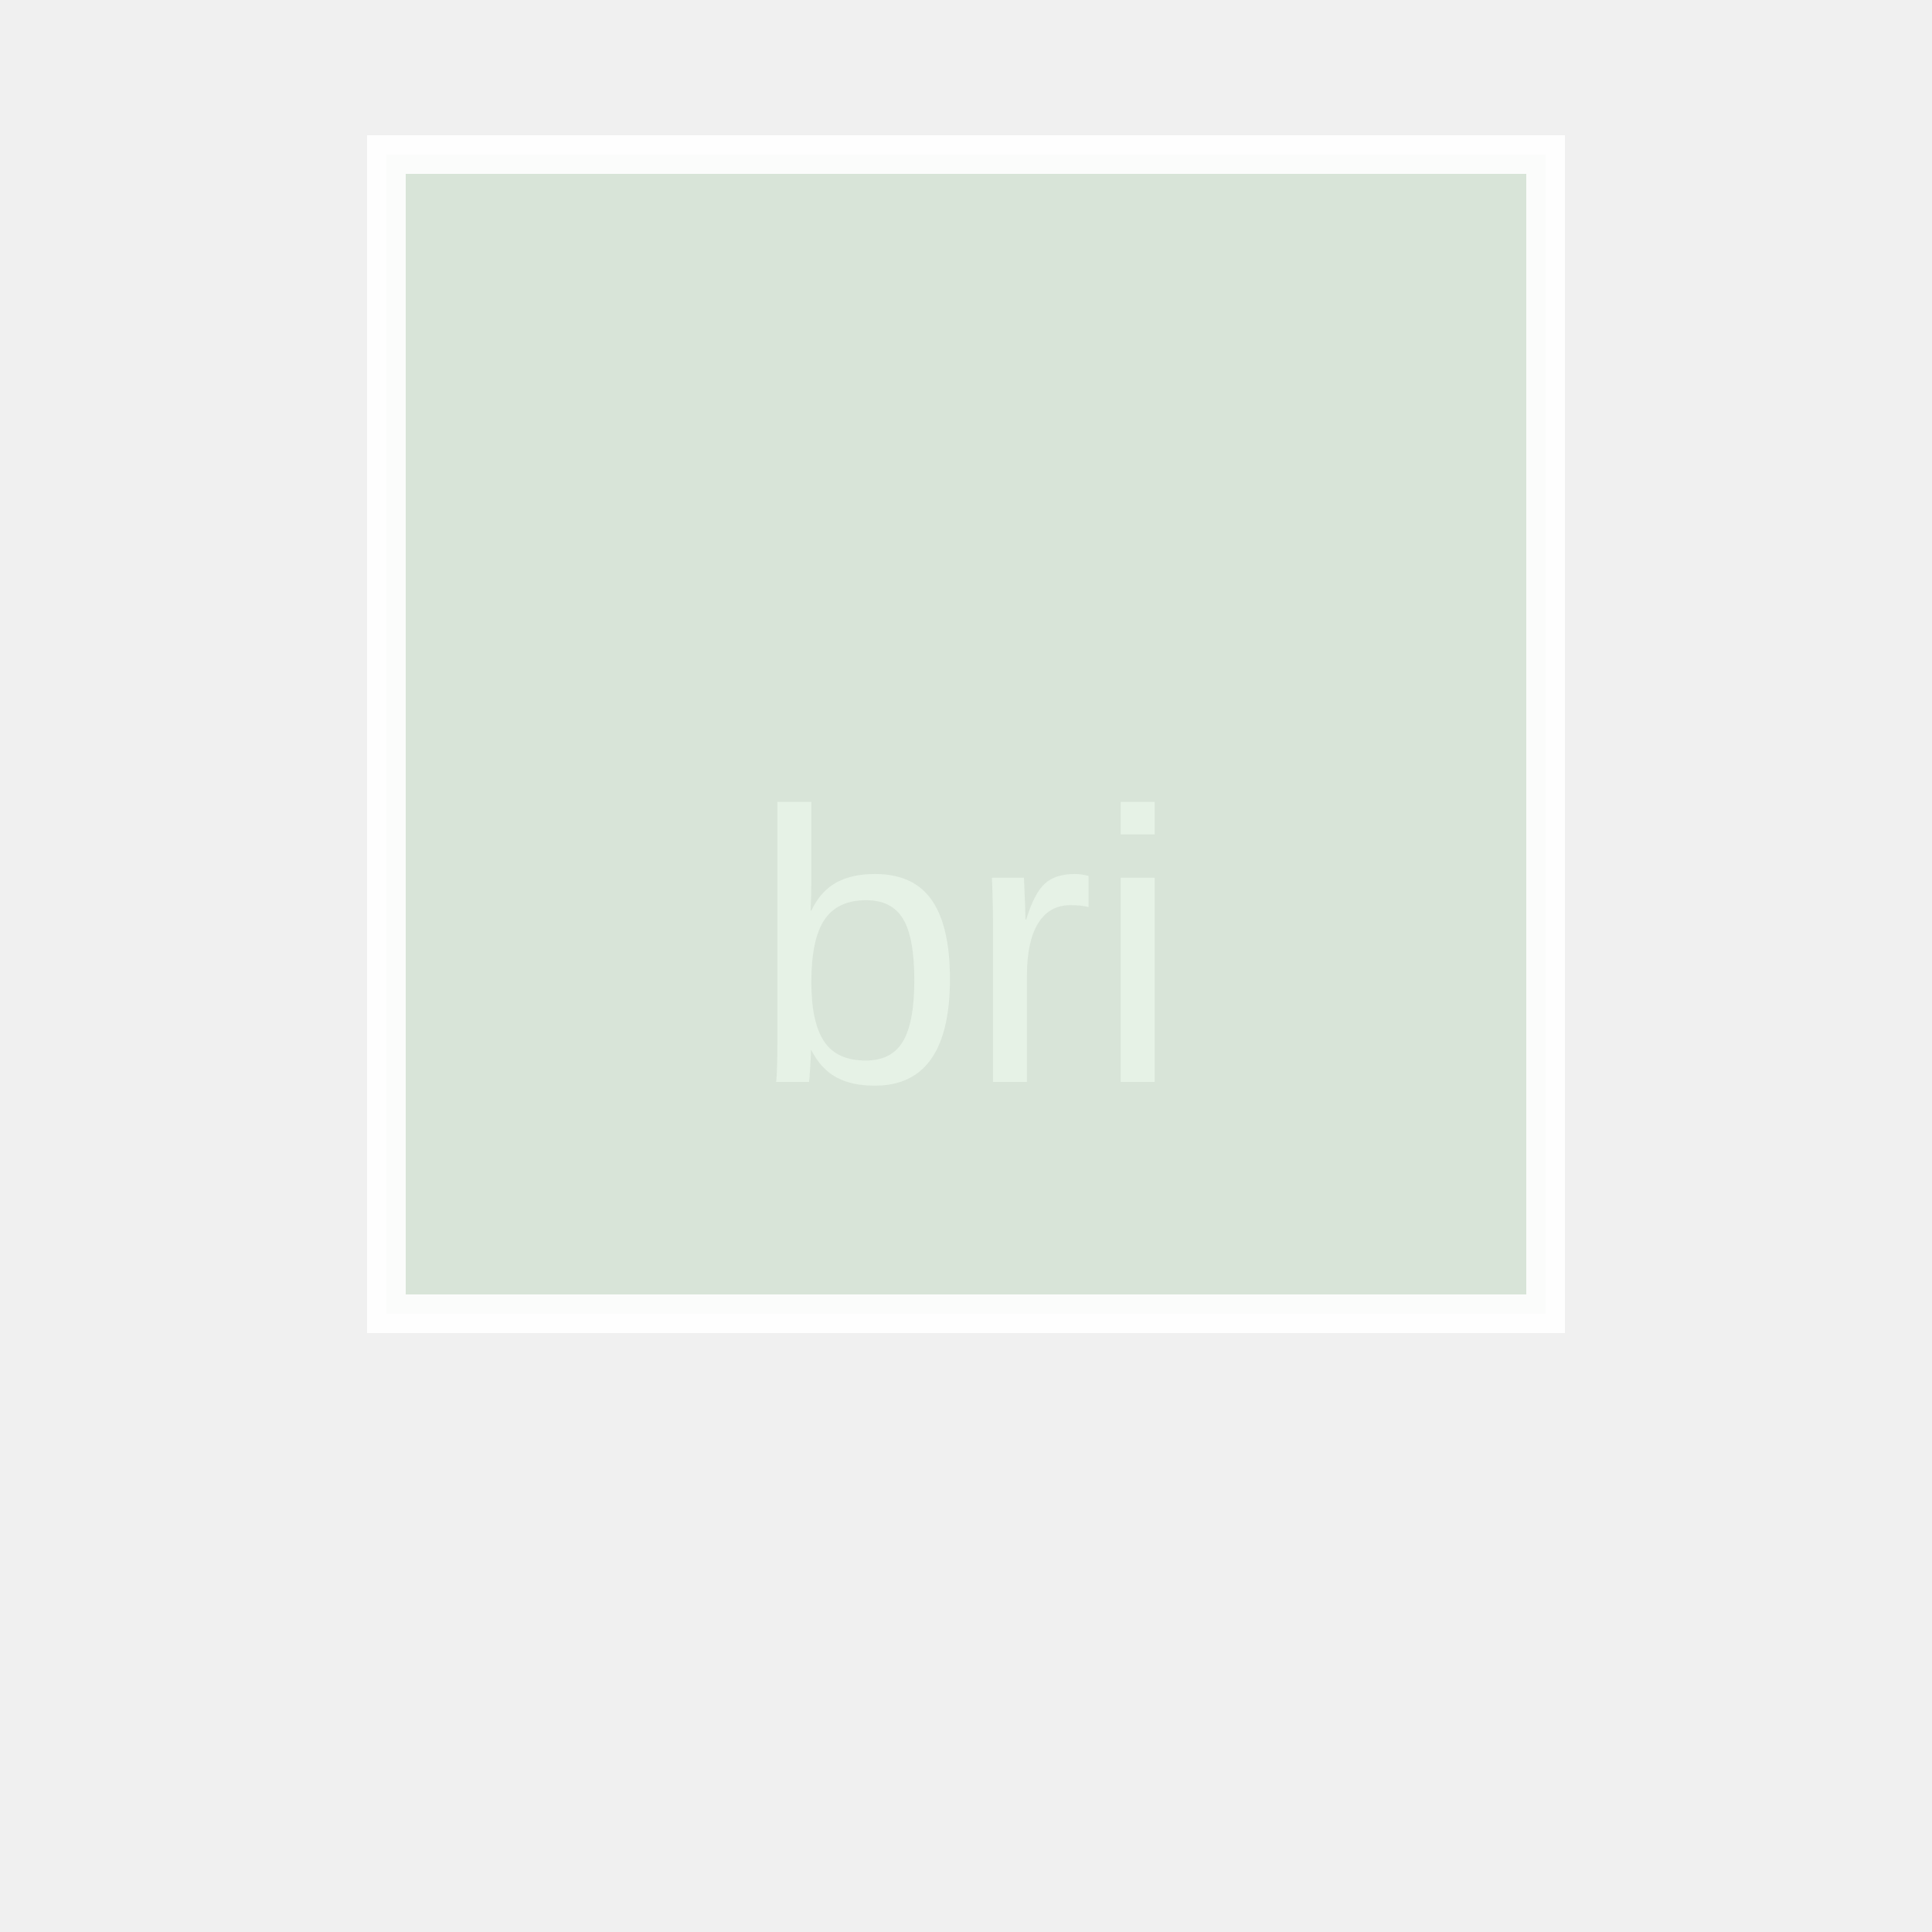
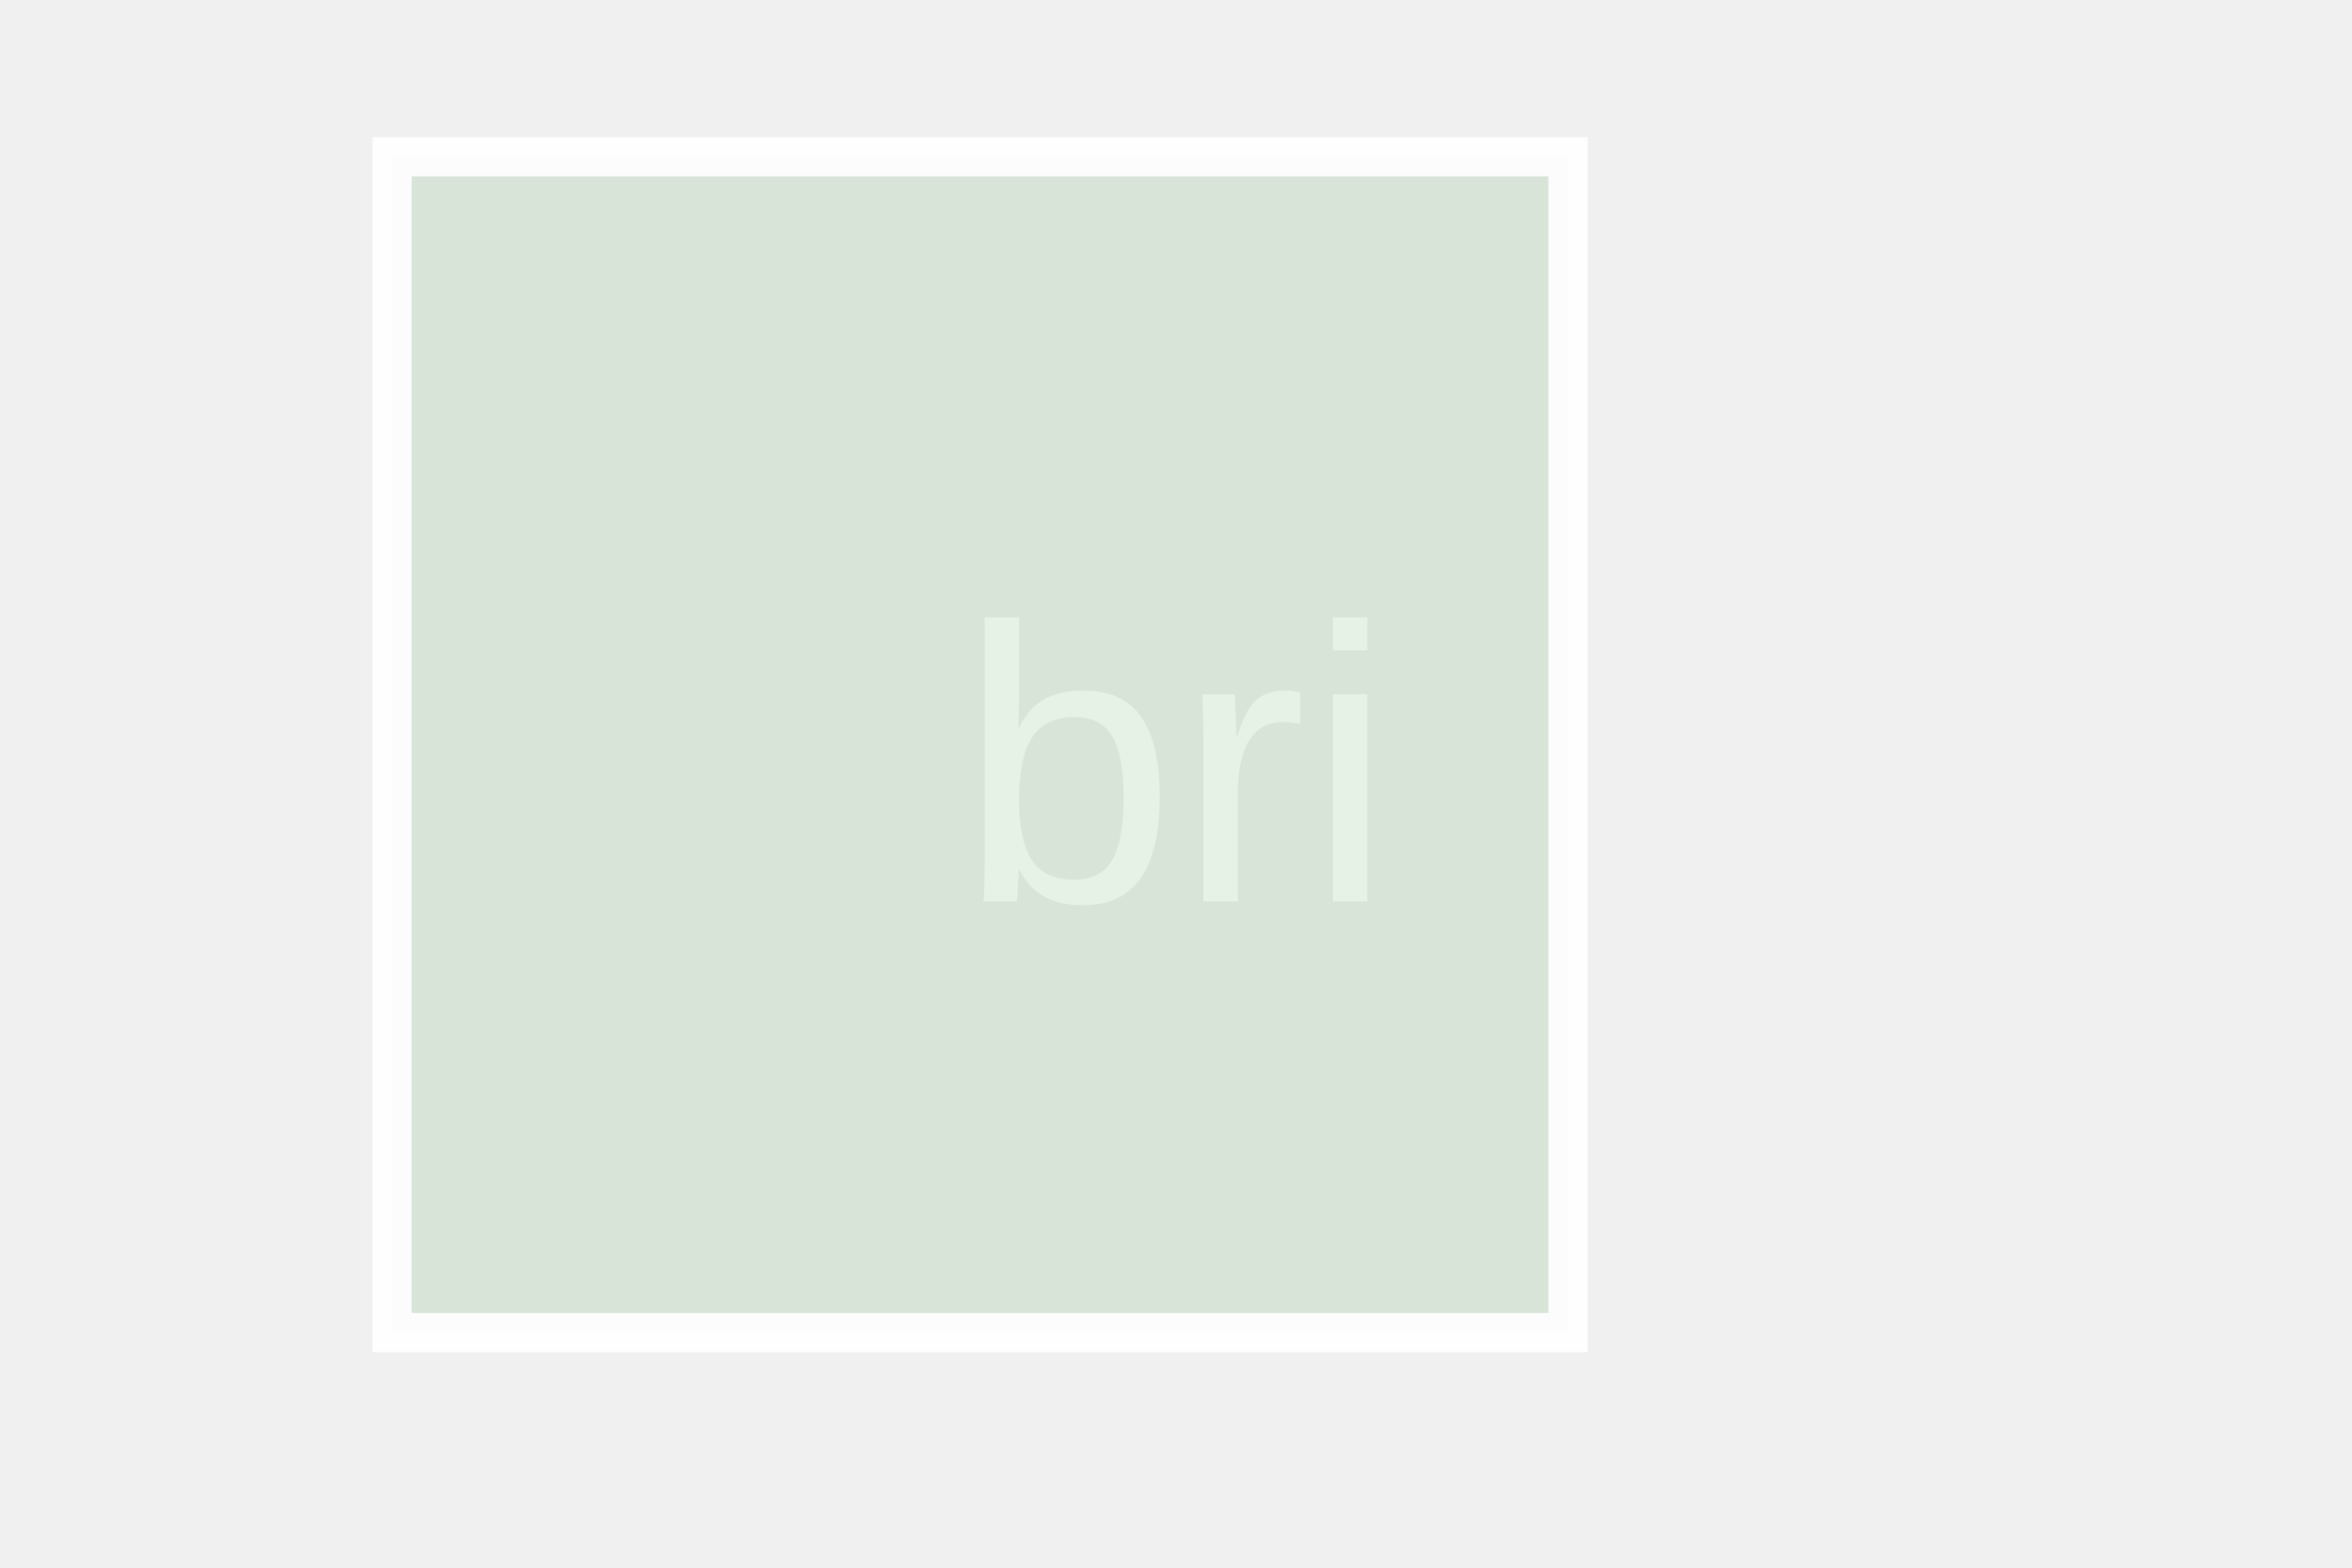
- <svg width="250" height="250">
+ <svg width="300px" height="200px">
  <square cx="125" cy="125" r="100" />
  <text x="50%" y="50%" text-anchor="middle" fill="white" font-size="50px" font-family="Arial" dy=".3em">bri</text>
  <rect x="50" y="20" width="150" height="150" style="fill:green;stroke:white;stroke-width:5;fill-opacity:0.1;stroke-opacity:0.9" />
</svg>
